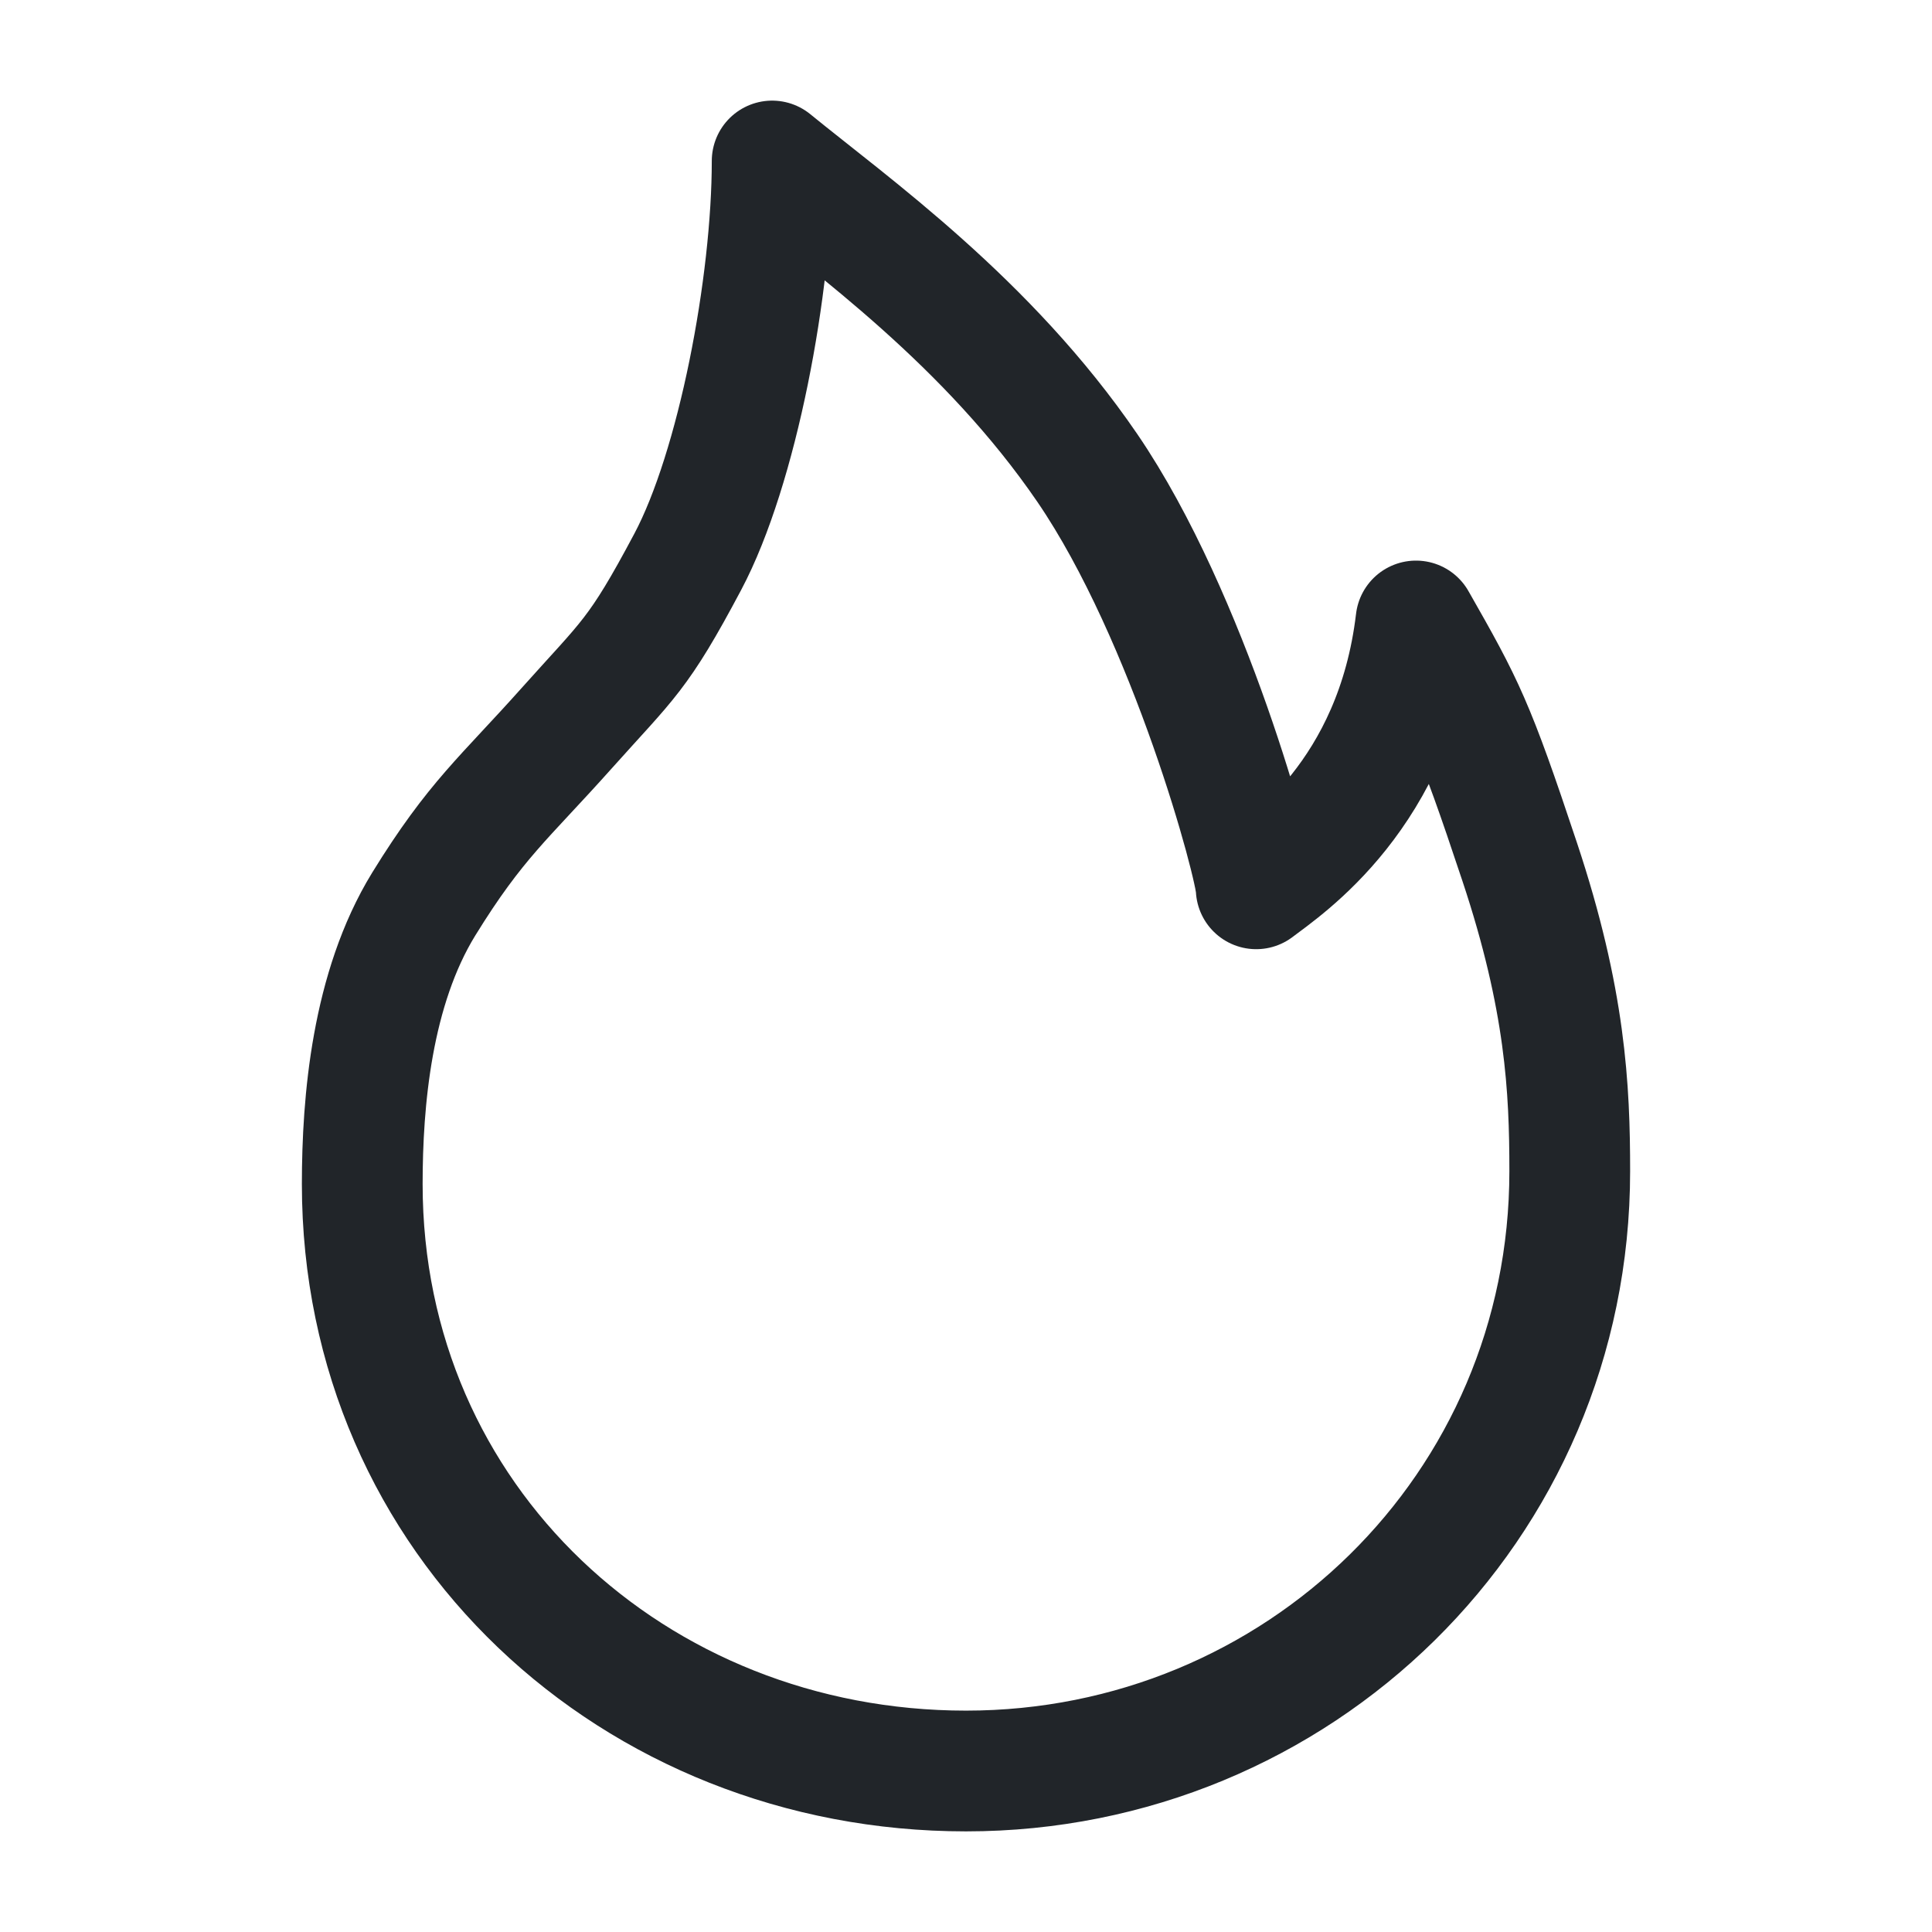
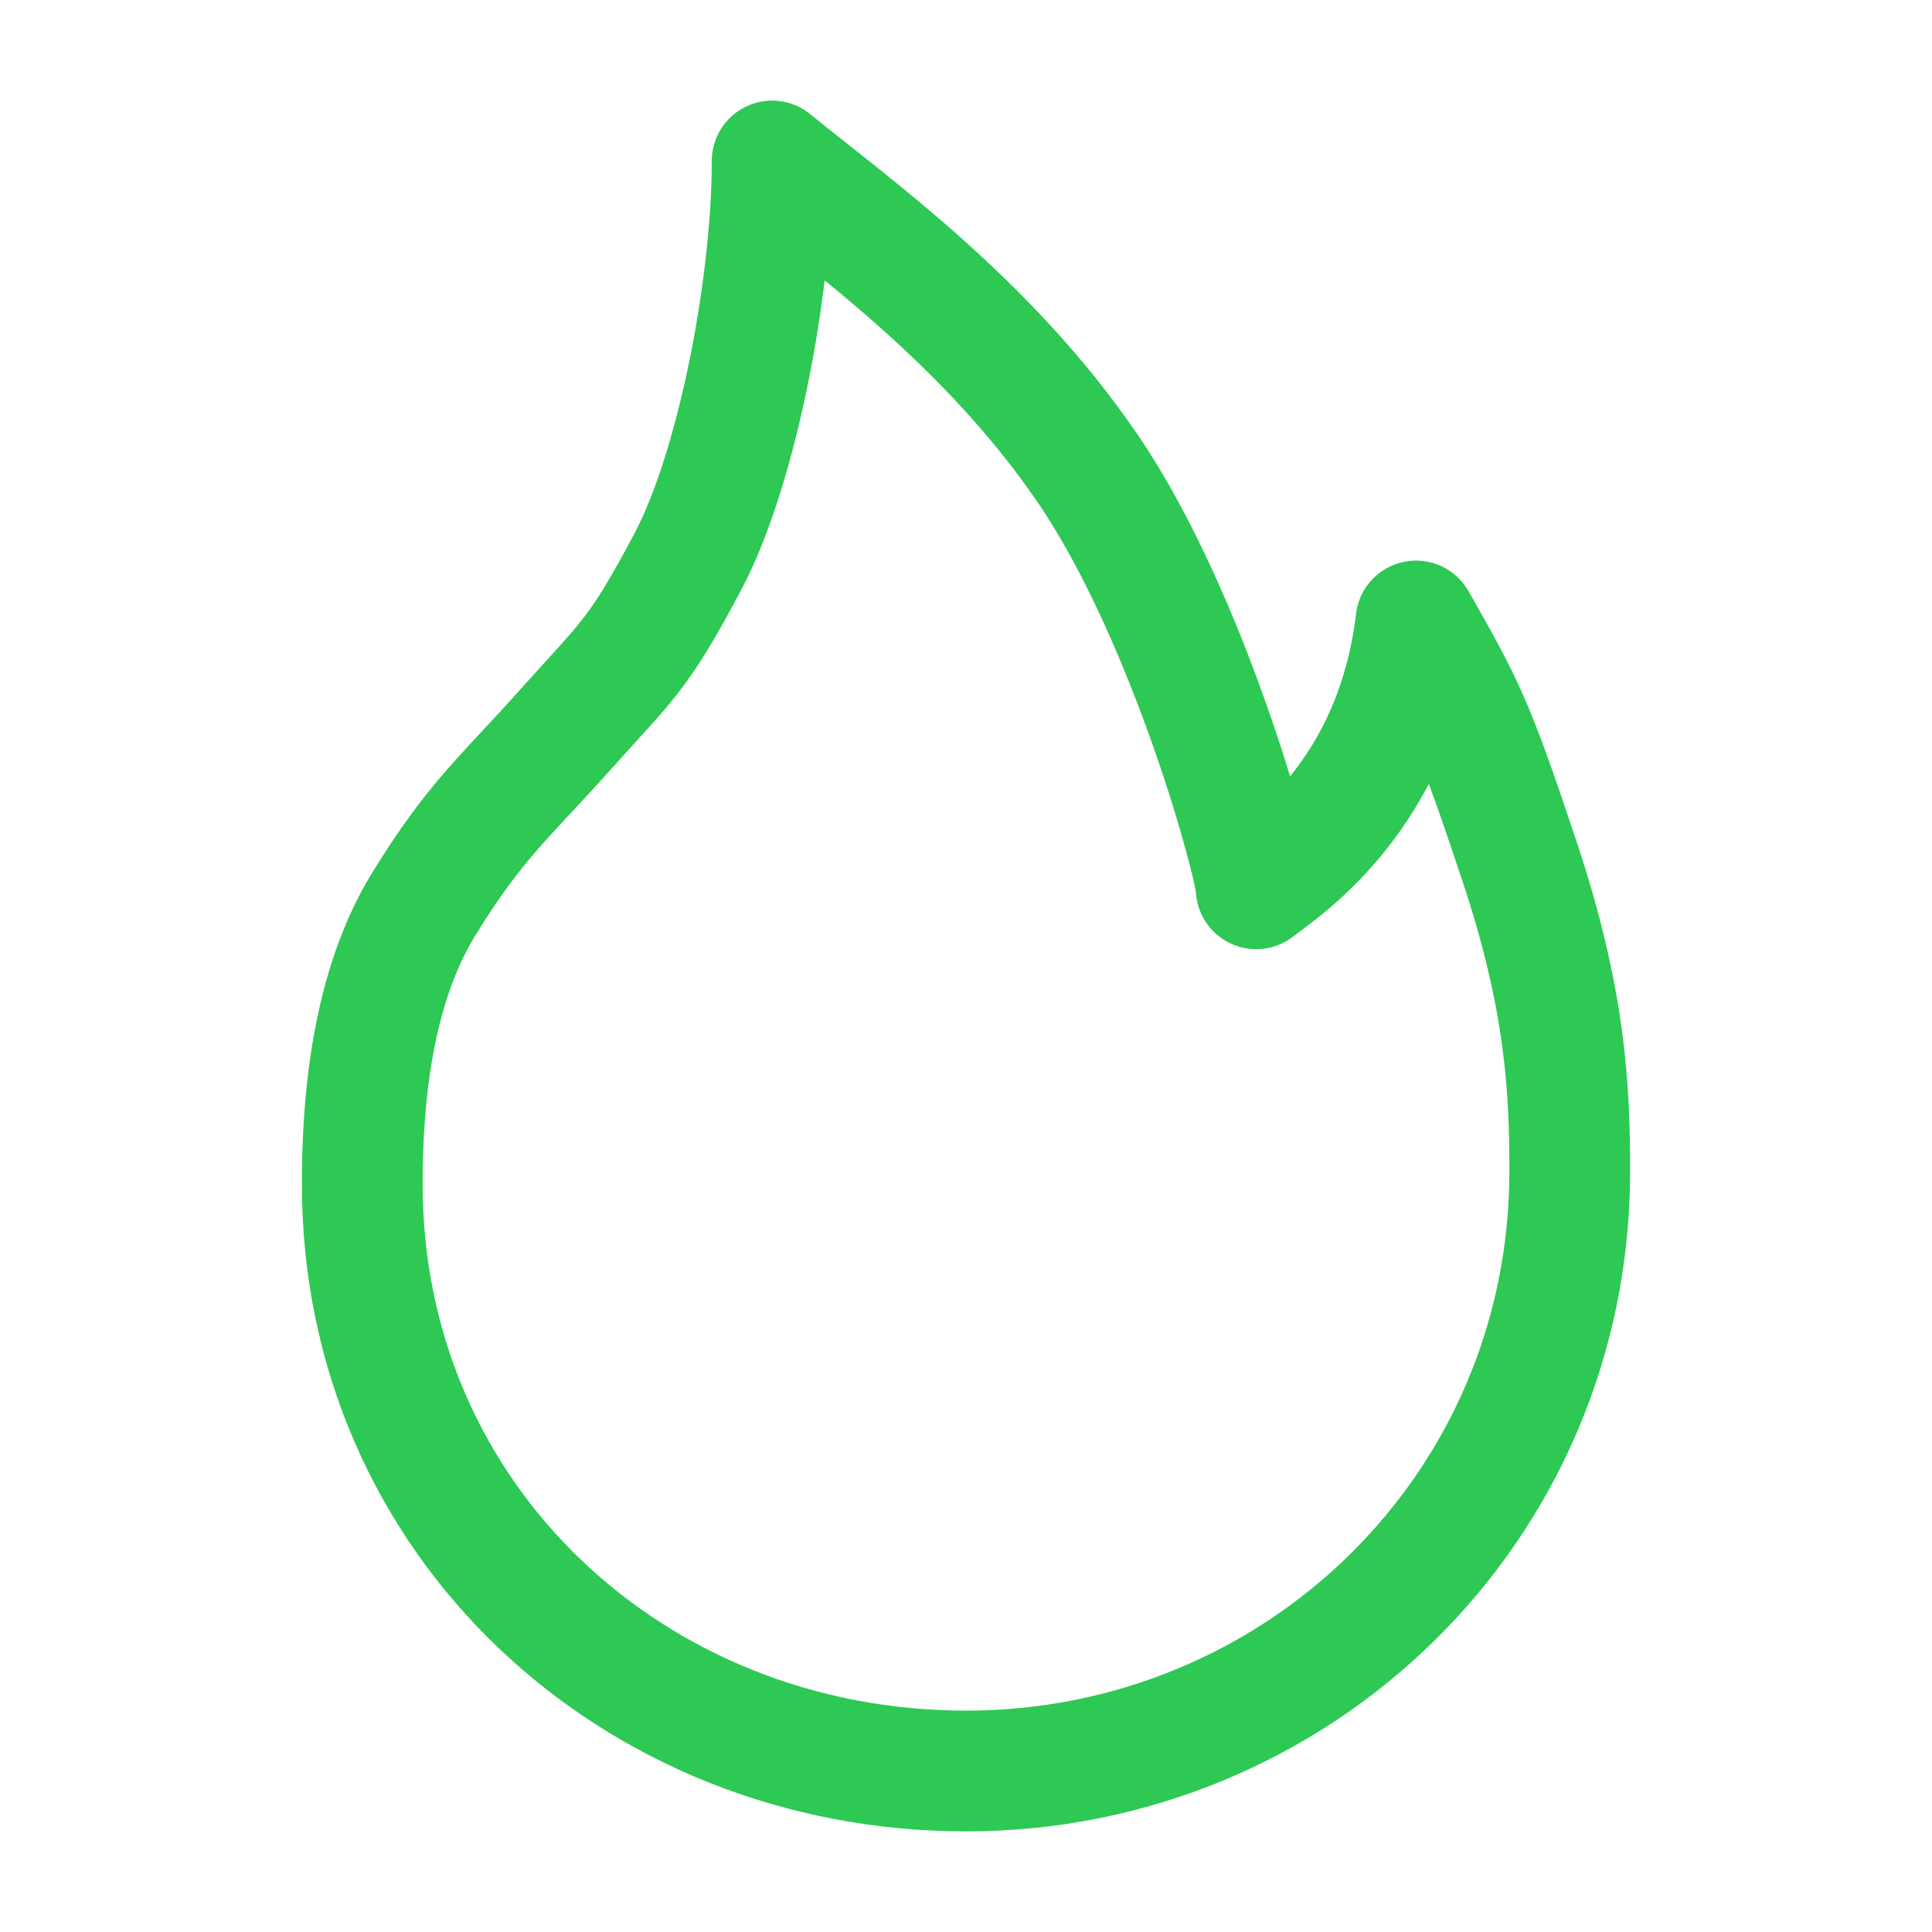
<svg xmlns="http://www.w3.org/2000/svg" width="24" height="24" viewBox="0 0 24 24" fill="none">
-   <path d="M12 22C16.117 22 19.5 18.737 19.5 14.549C19.5 13.521 19.448 12.419 18.878 10.706C18.308 8.993 18.193 8.772 17.59 7.714C17.333 9.873 15.956 10.773 15.605 11.041C15.605 10.761 14.773 7.668 13.509 5.816C12.268 4 10.582 2.808 9.592 2C9.592 3.535 9.161 5.817 8.543 6.98C7.925 8.143 7.809 8.185 7.036 9.05C6.264 9.915 5.91 10.182 5.263 11.232C4.618 12.283 4.5 13.681 4.5 14.709C4.5 18.897 7.883 22 12 22Z" stroke="#212529" stroke-width="1.5" stroke-linejoin="round" />
+   <path d="M12 22C16.117 22 19.5 18.737 19.5 14.549C19.5 13.521 19.448 12.419 18.878 10.706C18.308 8.993 18.193 8.772 17.59 7.714C17.333 9.873 15.956 10.773 15.605 11.041C15.605 10.761 14.773 7.668 13.509 5.816C12.268 4 10.582 2.808 9.592 2C9.592 3.535 9.161 5.817 8.543 6.98C7.925 8.143 7.809 8.185 7.036 9.05C6.264 9.915 5.91 10.182 5.263 11.232C4.618 12.283 4.5 13.681 4.5 14.709C4.5 18.897 7.883 22 12 22Z" stroke="#2DC954" stroke-width="1.5" stroke-linejoin="round" />
</svg>
